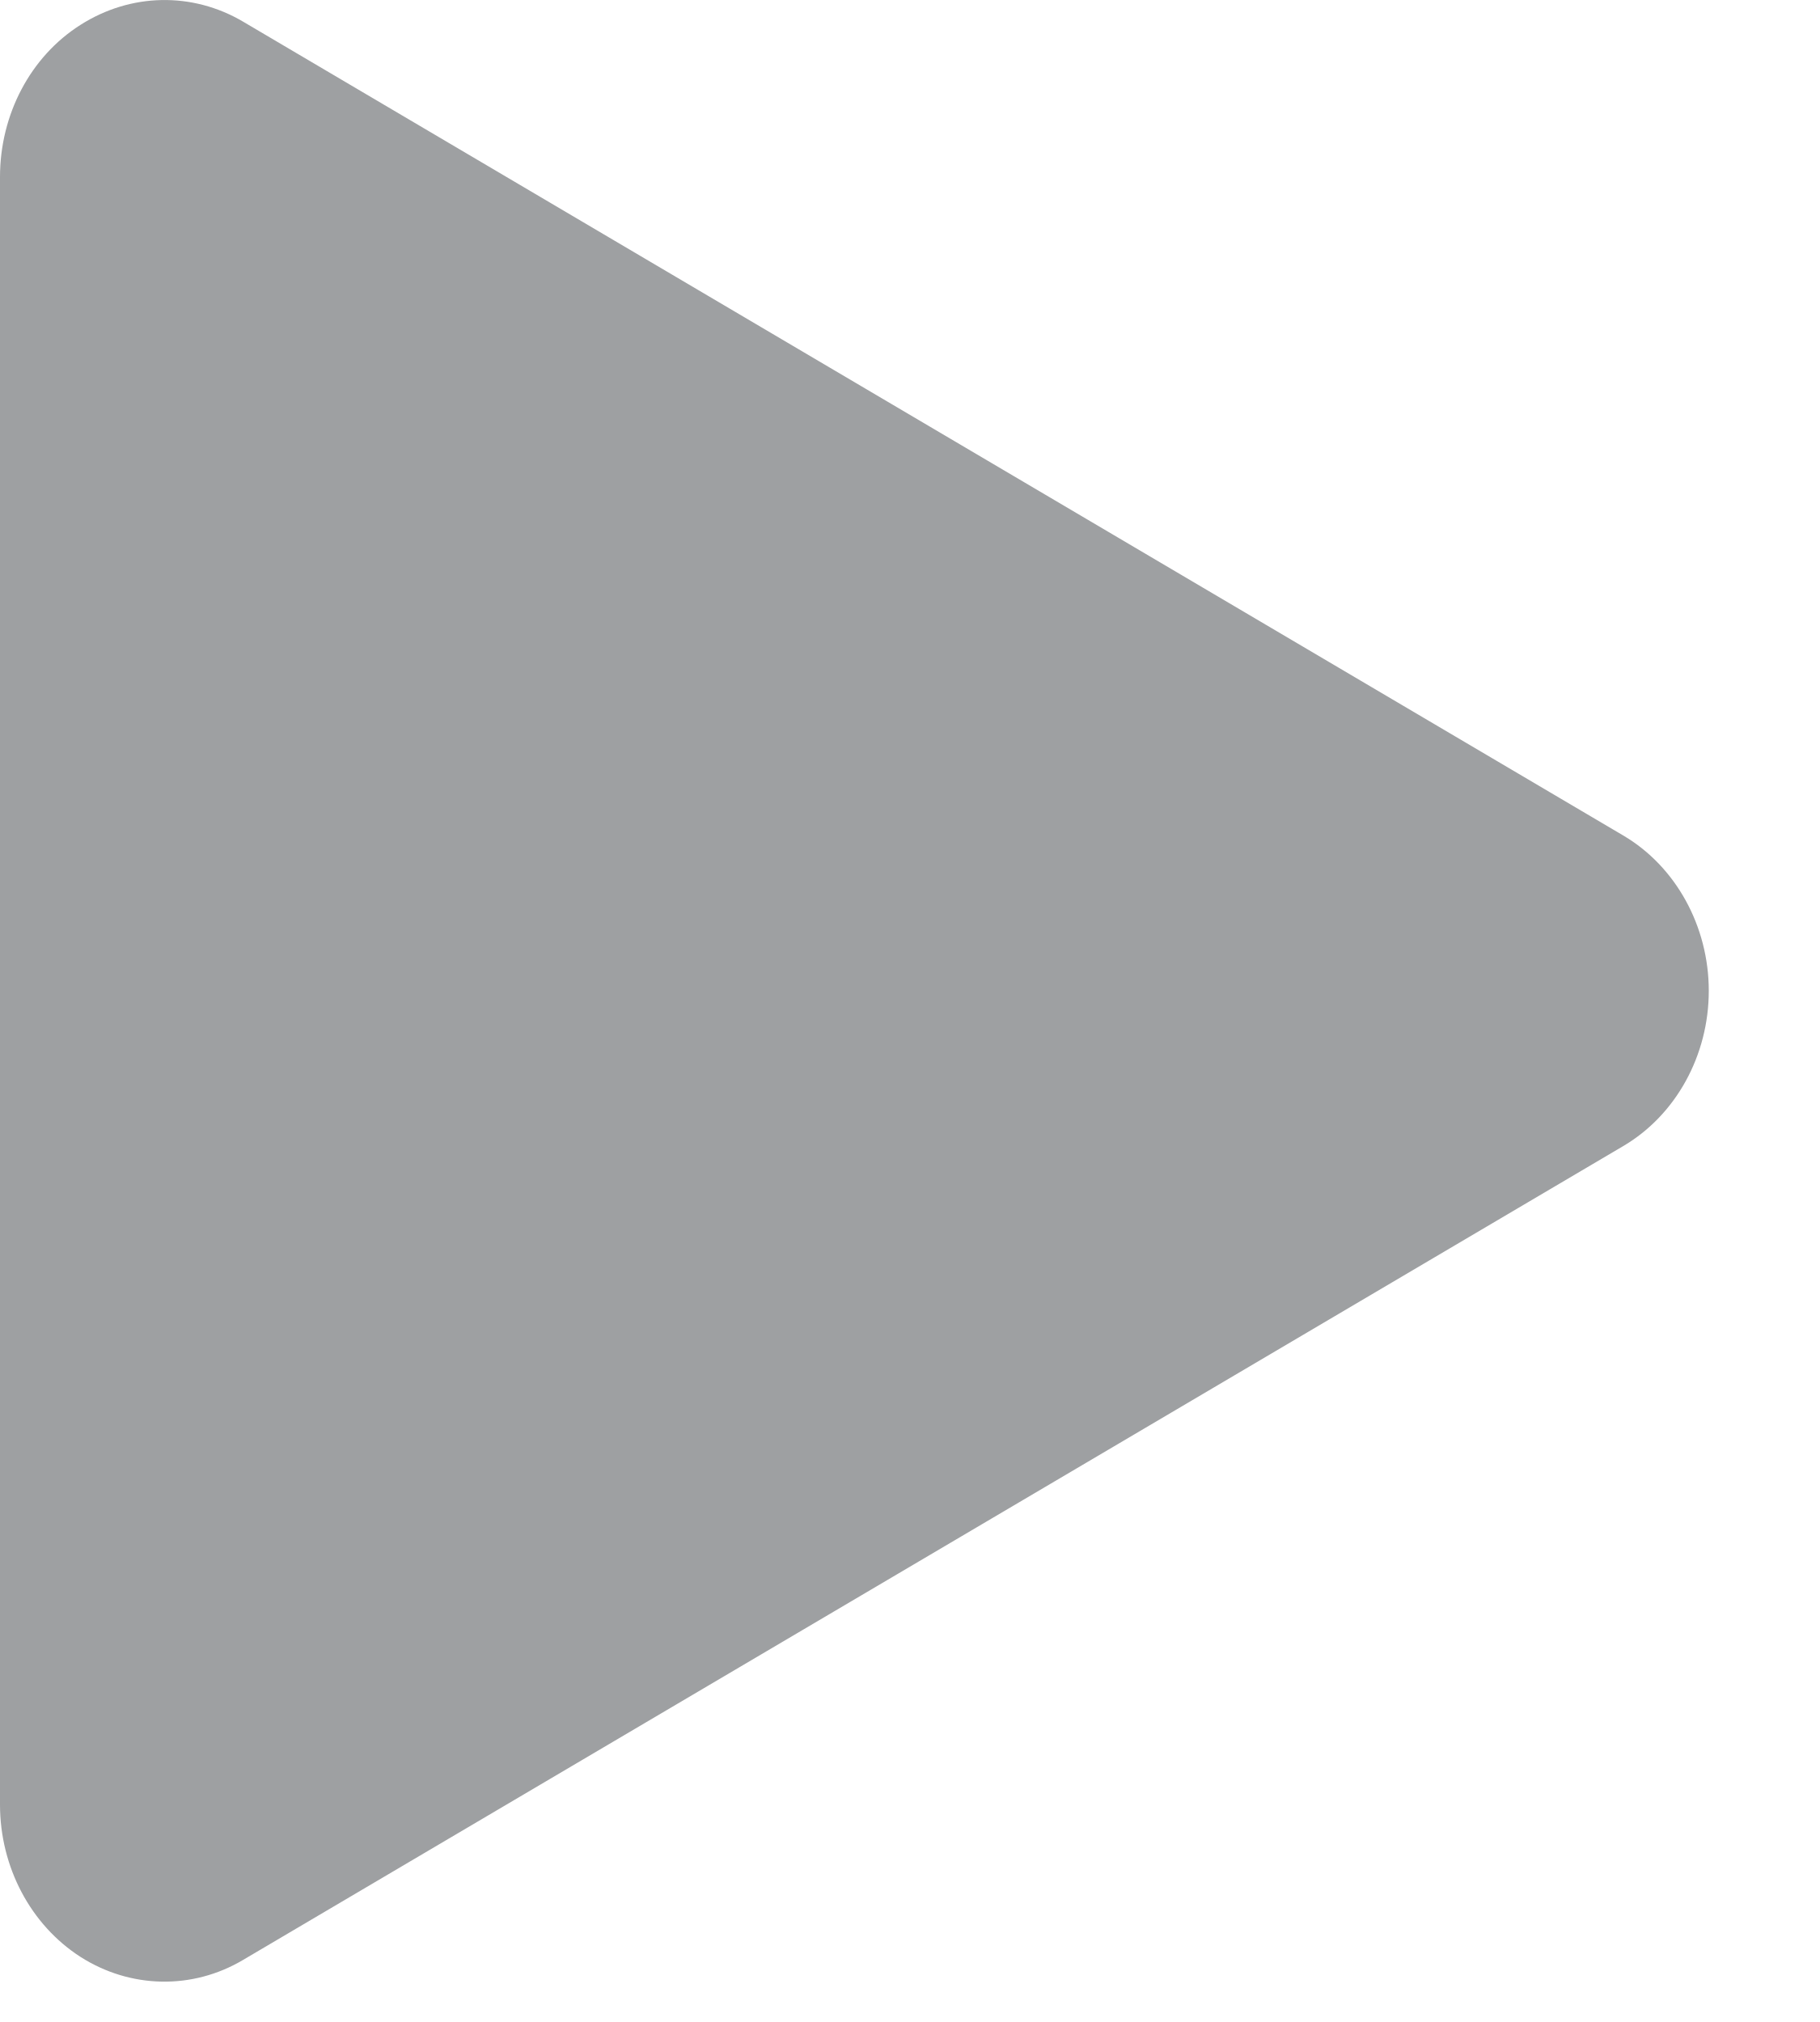
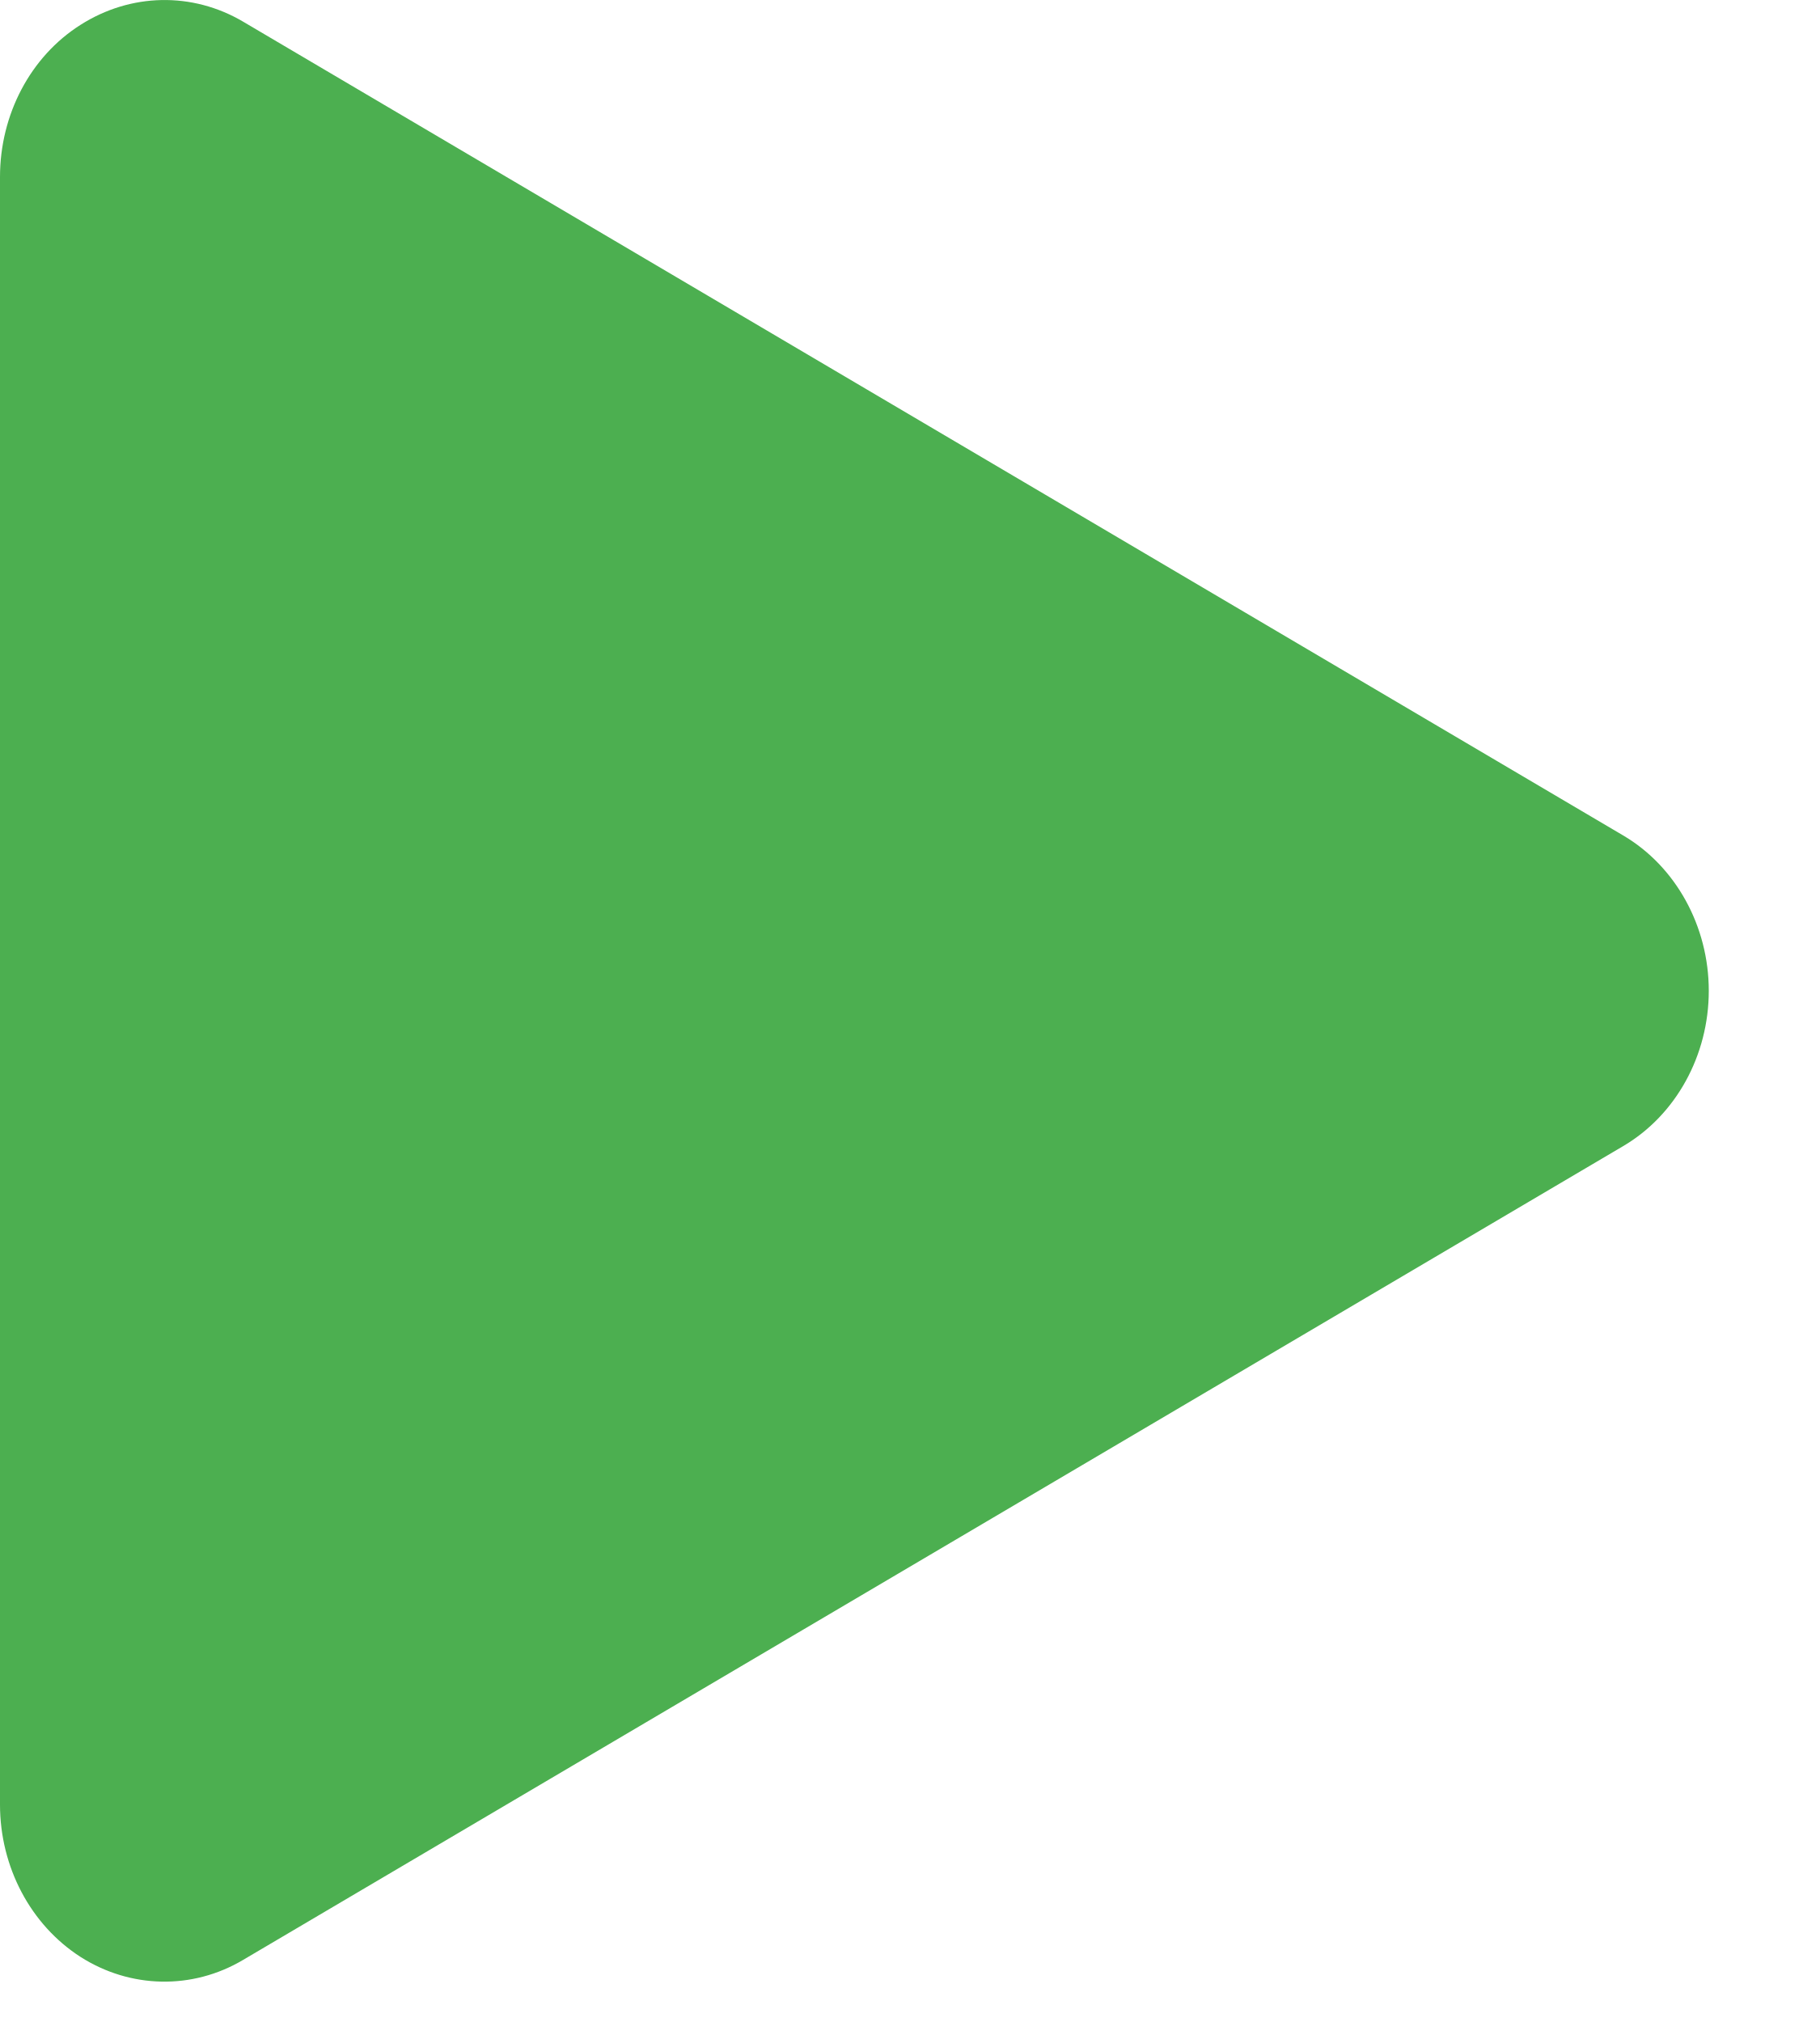
<svg xmlns="http://www.w3.org/2000/svg" width="9" height="10" viewBox="0 0 9 10" fill="none">
-   <path d="M1.202 0.107C0.951 -0.041 0.646 -0.035 0.398 0.123C0.15 0.28 0 0.567 0 0.875V8.925C0 9.234 0.152 9.52 0.398 9.678C0.644 9.835 0.951 9.842 1.202 9.693L8.027 5.668C8.287 5.515 8.45 5.22 8.45 4.9C8.45 4.581 8.287 4.285 8.027 4.132L1.202 0.107Z" fill="#9EA0A2" />
+   <path d="M1.202 0.107C0.951 -0.041 0.646 -0.035 0.398 0.123C0.15 0.28 0 0.567 0 0.875V8.925C0 9.234 0.152 9.52 0.398 9.678C0.644 9.835 0.951 9.842 1.202 9.693L8.027 5.668C8.287 5.515 8.45 5.22 8.45 4.9C8.45 4.581 8.287 4.285 8.027 4.132L1.202 0.107Z" fill="#4CAF50" />
</svg>
